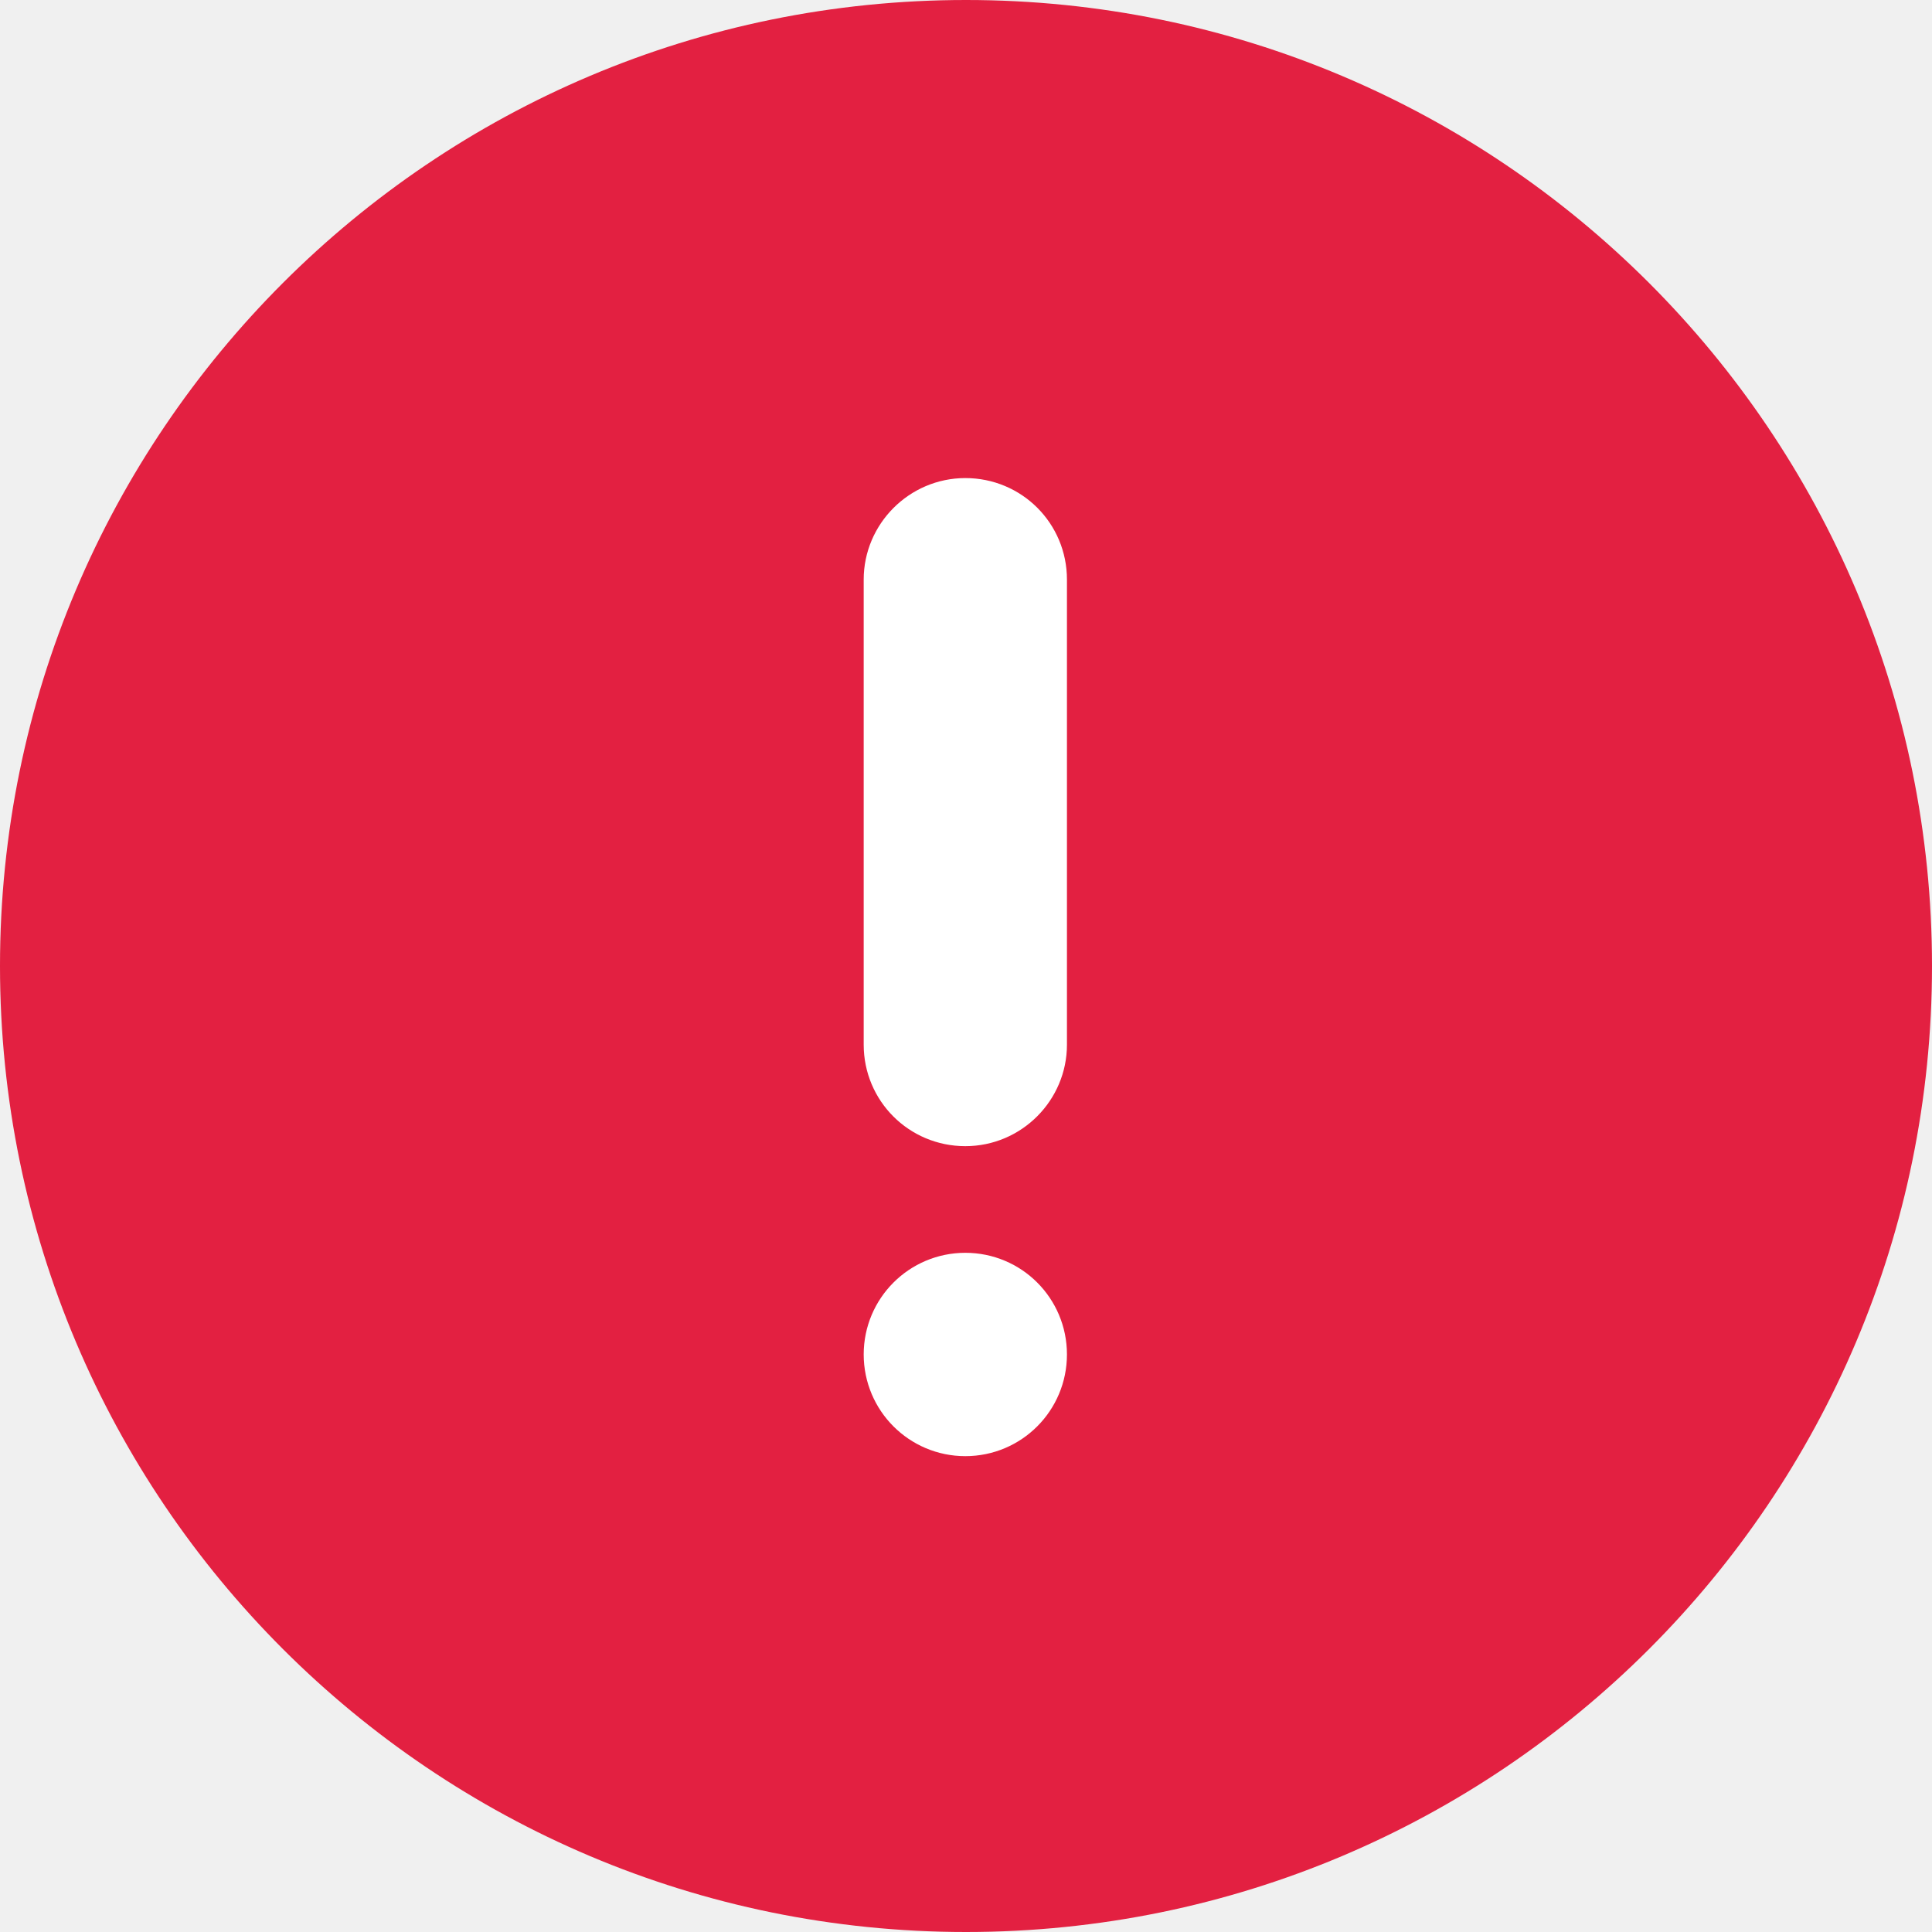
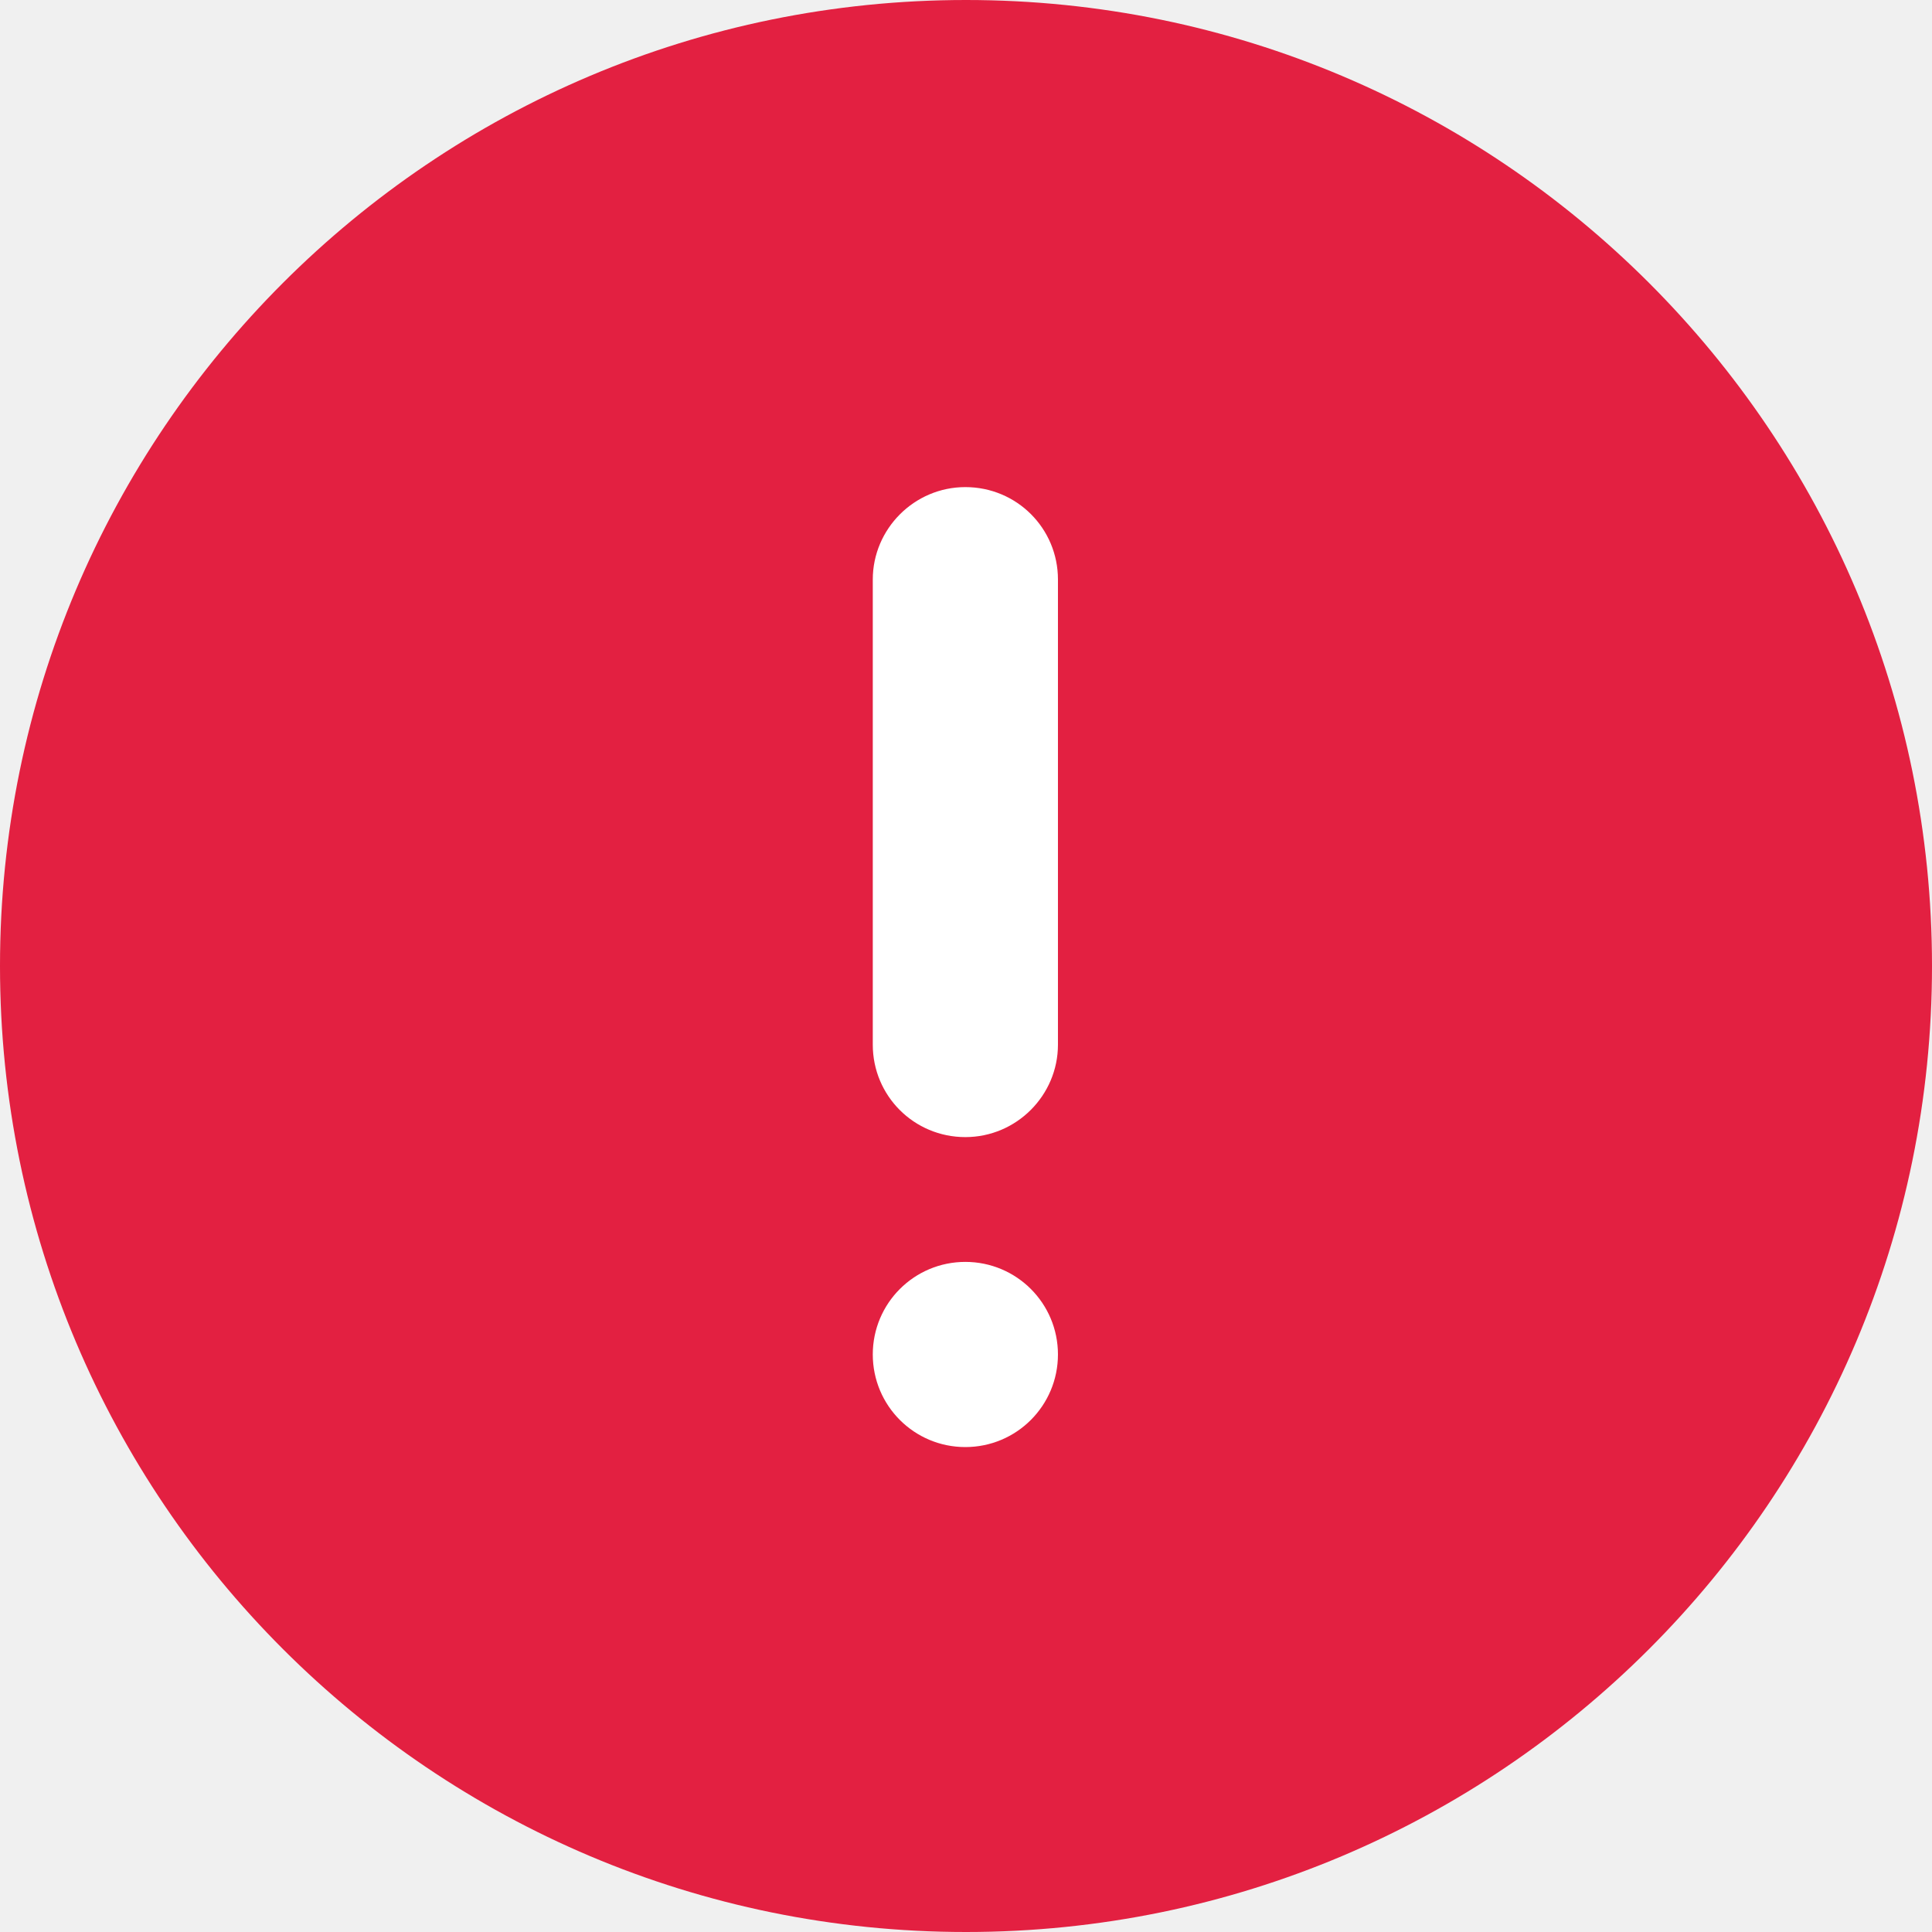
- <svg xmlns="http://www.w3.org/2000/svg" width="20px" height="20px" viewBox="0 0 20 20" version="1.1">
+ <svg xmlns="http://www.w3.org/2000/svg" width="32px" height="32px" viewBox="0 0 32 32" version="1.1">
  <defs />
-   <g id="Page-2" stroke="none" stroke-width="1" fill="none" fill-rule="evenodd">
+   <g id="Page-1" stroke="none" stroke-width="1" fill="none" fill-rule="evenodd">
    <g id="ico-danger">
-       <circle id="Oval" fill="#E21C3D" opacity="0.98" transform="translate(10, 10) scale(1, -1) translate(-10, -10) " cx="10" cy="10" r="10" />
-       <path d="M9.993,5.199 C9.55,5.199 9.191,5.563 9.191,5.999 L9.191,10.815 C9.191,11.257 9.547,11.615 9.993,11.615 C10.438,11.615 10.795,11.251 10.795,10.815 L10.795,5.999 C10.795,5.557 10.44,5.199 9.993,5.199 L9.993,5.199 Z M9.993,13.219 C9.55,13.219 9.191,13.578 9.191,14.021 C9.191,14.465 9.55,14.824 9.993,14.824 C10.437,14.824 10.795,14.465 10.795,14.021 C10.795,13.578 10.438,13.219 9.993,13.219 L9.993,13.219 Z" id="Shape" stroke="#FFFFFF" stroke-width="0.5" fill="#FFFFFF" />
+       <circle id="Oval" fill="#E21C3D" opacity="0.98" transform="translate(16, 16) scale(1, -1) translate(-16, -16) " cx="16" cy="16" r="16" />
+       <path d="M15.989,8.318 C15.28,8.318 14.706,8.9 14.706,9.598 L14.706,17.304 C14.706,18.011 15.276,18.584 15.989,18.584 C16.7,18.584 17.273,18.002 17.273,17.304 L17.273,9.598 C17.273,8.891 16.704,8.318 15.989,8.318 L15.989,8.318 L15.989,8.318 Z M15.989,21.151 C15.28,21.151 14.706,21.724 14.706,22.434 C14.706,23.144 15.279,23.718 15.989,23.718 C16.699,23.718 17.273,23.144 17.273,22.434 C17.273,21.725 16.7,21.151 15.989,21.151 L15.989,21.151 L15.989,21.151 Z" id="Shape" stroke="#FFFFFF" stroke-width="0.5" fill="#FFFFFF" />
    </g>
  </g>
</svg>
